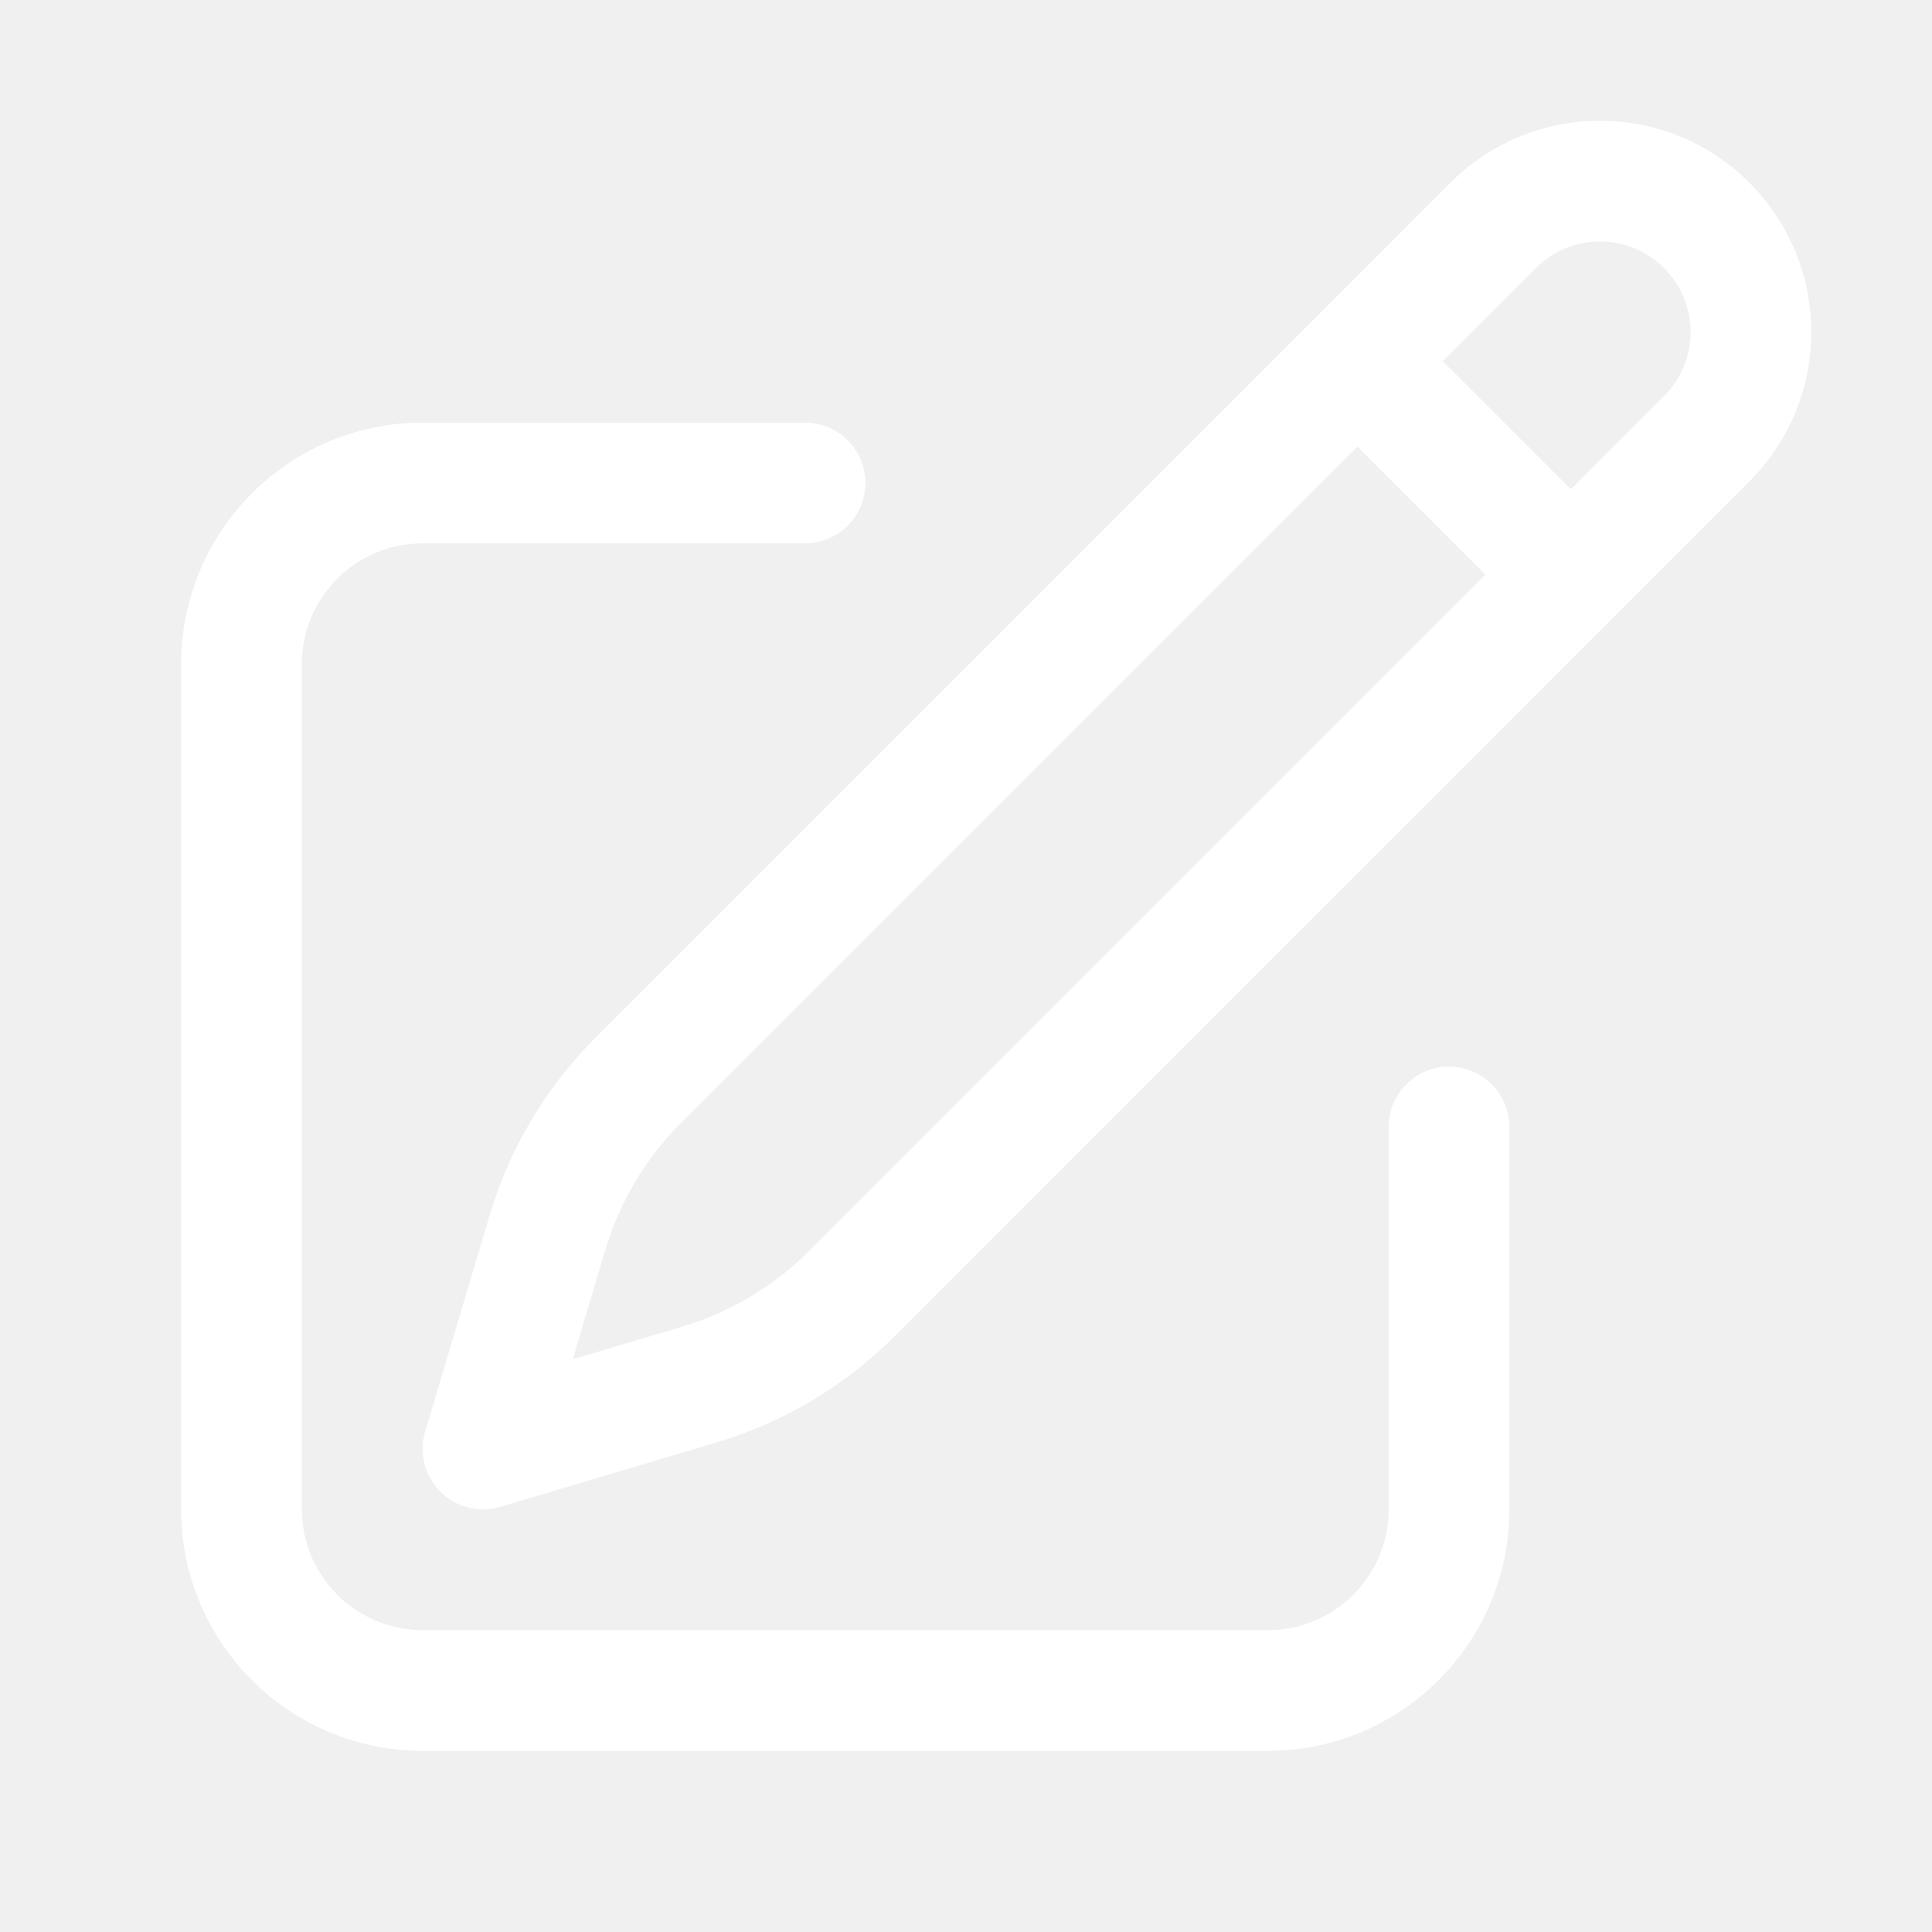
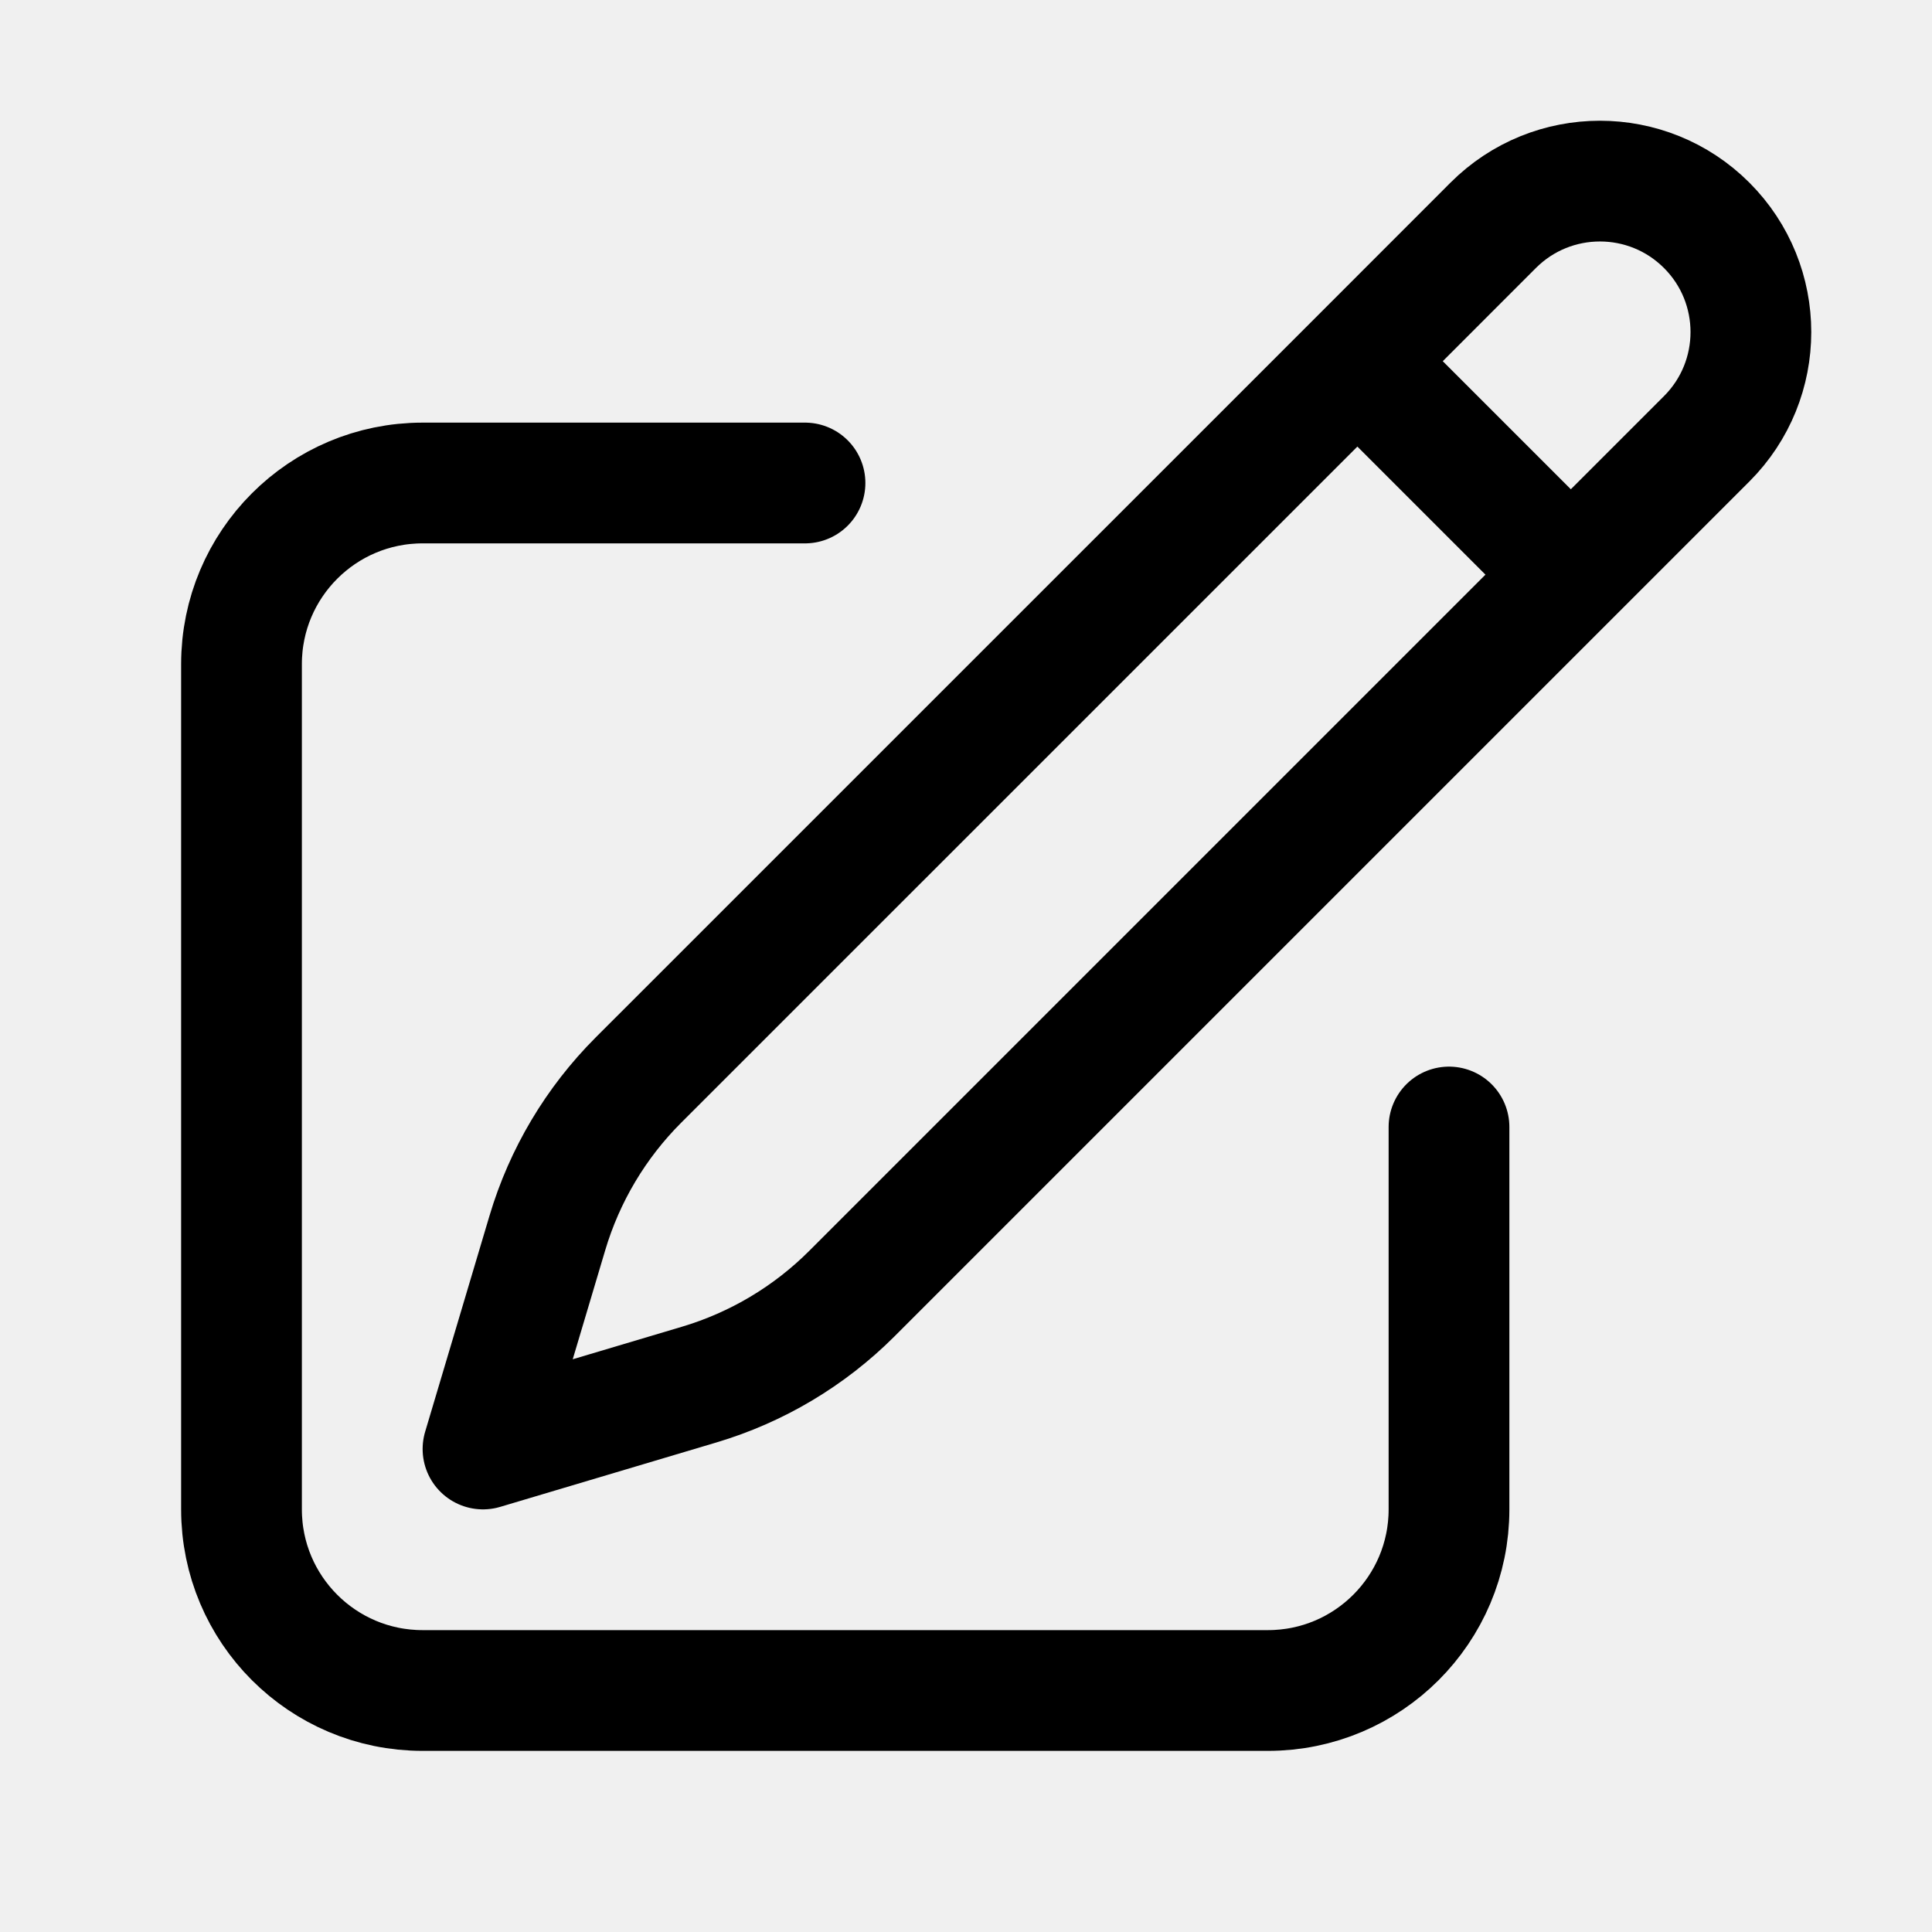
- <svg xmlns="http://www.w3.org/2000/svg" fill="none" viewBox="0 0 24 24" stroke-width="1.5" stroke="#ffffff" class="w-6 h-6">
+ <svg xmlns="http://www.w3.org/2000/svg" fill="none" viewBox="0 0 24 24" stroke-width="1.5" stroke="#000" class="w-6 h-6">
  <path stroke-linecap="round" stroke-linejoin="round" d="M16.862 4.487l1.687-1.688a1.875 1.875 0 112.652 2.652L10.582 16.07a4.5 4.5 0 01-1.897 1.13L6 18l.8-2.685a4.5 4.5 0 011.13-1.897l8.932-8.931zm0 0L19.5 7.125M18 14v4.75A2.25 2.25 0 0115.75 21H5.25A2.25 2.25 0 013 18.75V8.25A2.25 2.25 0 015.25 6H10" />
</svg>
